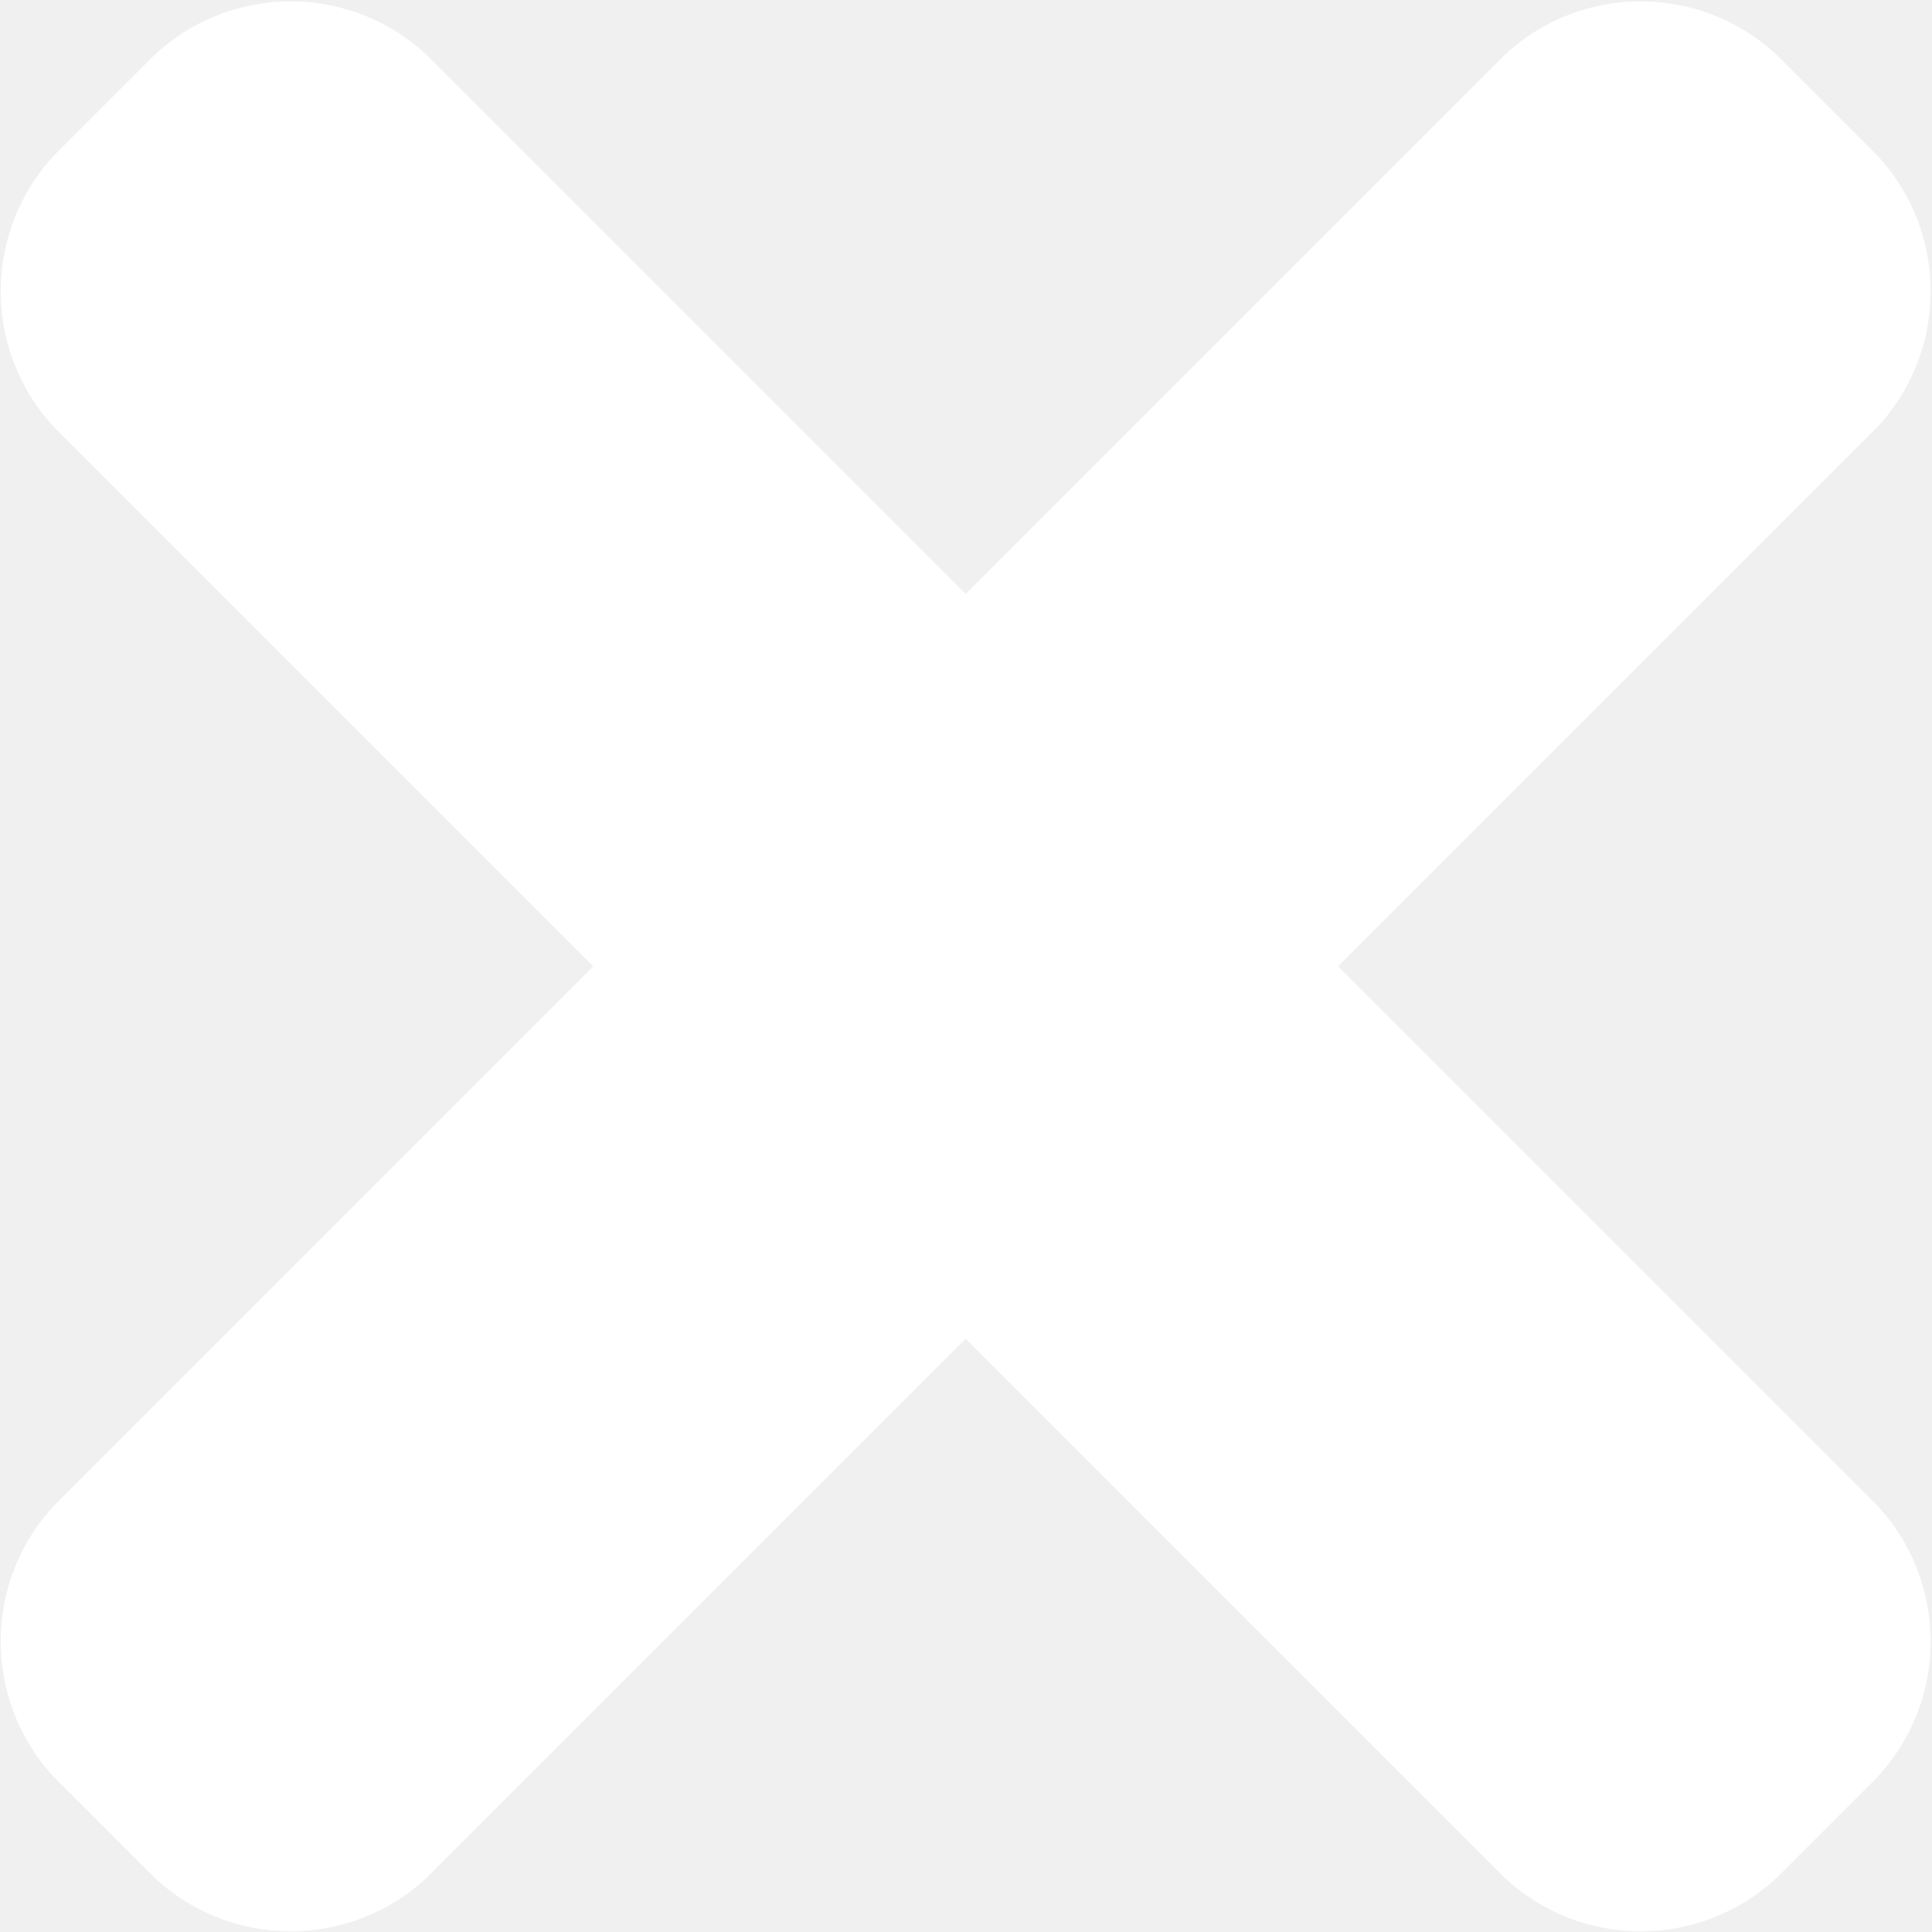
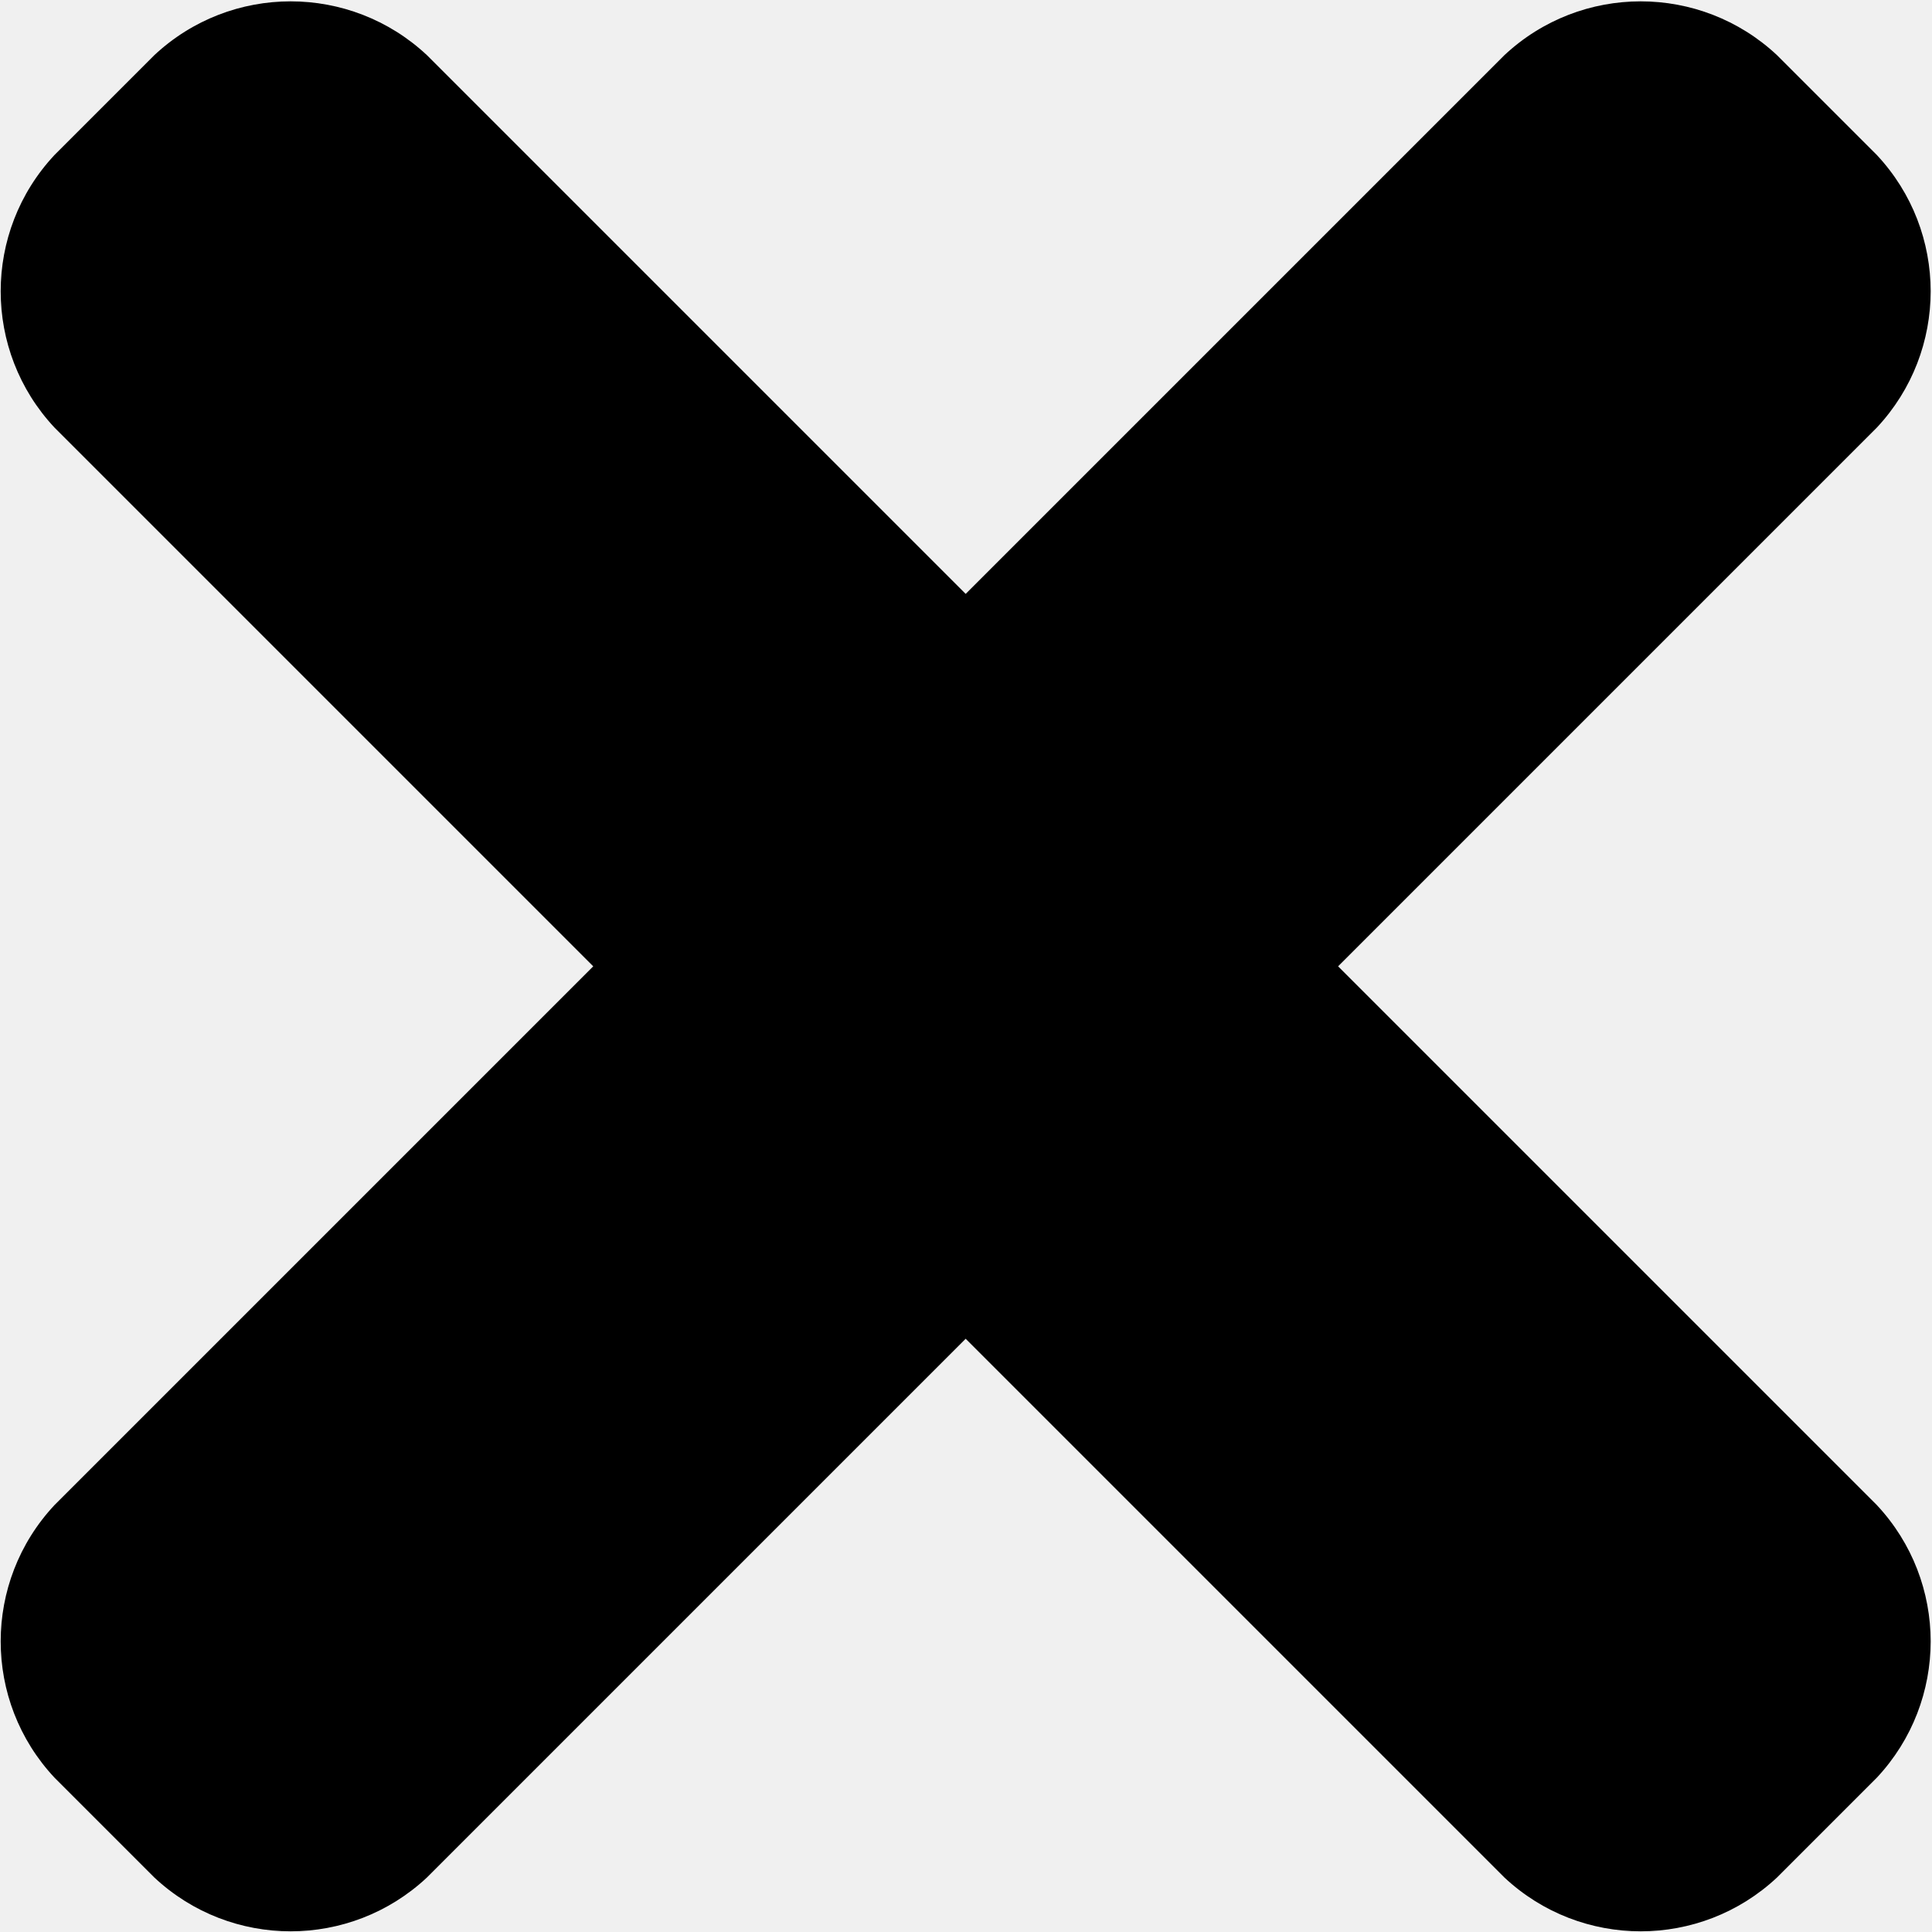
<svg xmlns="http://www.w3.org/2000/svg" width="29.05" height="29.05" viewBox="0 0 29.05 29.05">
-   <path d="M24.1,18.5l8.1-8.1a3,3,0,0,0,0-4.1L30.7,4.8a3,3,0,0,0-4.1,0l-8.1,8.1L10.4,4.8a3,3,0,0,0-4.1,0L4.8,6.3a3,3,0,0,0,0,4.1l8.1,8.1L4.8,26.6a3,3,0,0,0,0,4.1l1.5,1.5a3,3,0,0,0,4.1,0l8.1-8.1,8.1,8.1a3,3,0,0,0,4.1,0l1.5-1.5a3,3,0,0,0,0-4.1Z" transform="translate(-3.98 -3.97)" style="fill:#fff" />
+   <path d="M24.1,18.5l8.1-8.1a3,3,0,0,0,0-4.1L30.7,4.8a3,3,0,0,0-4.1,0l-8.1,8.1L10.4,4.8a3,3,0,0,0-4.1,0L4.8,6.3a3,3,0,0,0,0,4.1l8.1,8.1L4.8,26.6a3,3,0,0,0,0,4.1l1.5,1.5a3,3,0,0,0,4.1,0l8.1-8.1,8.1,8.1a3,3,0,0,0,4.1,0l1.5-1.5a3,3,0,0,0,0-4.1Z" transform="translate(-3.98 -3.97)" />
</svg>
